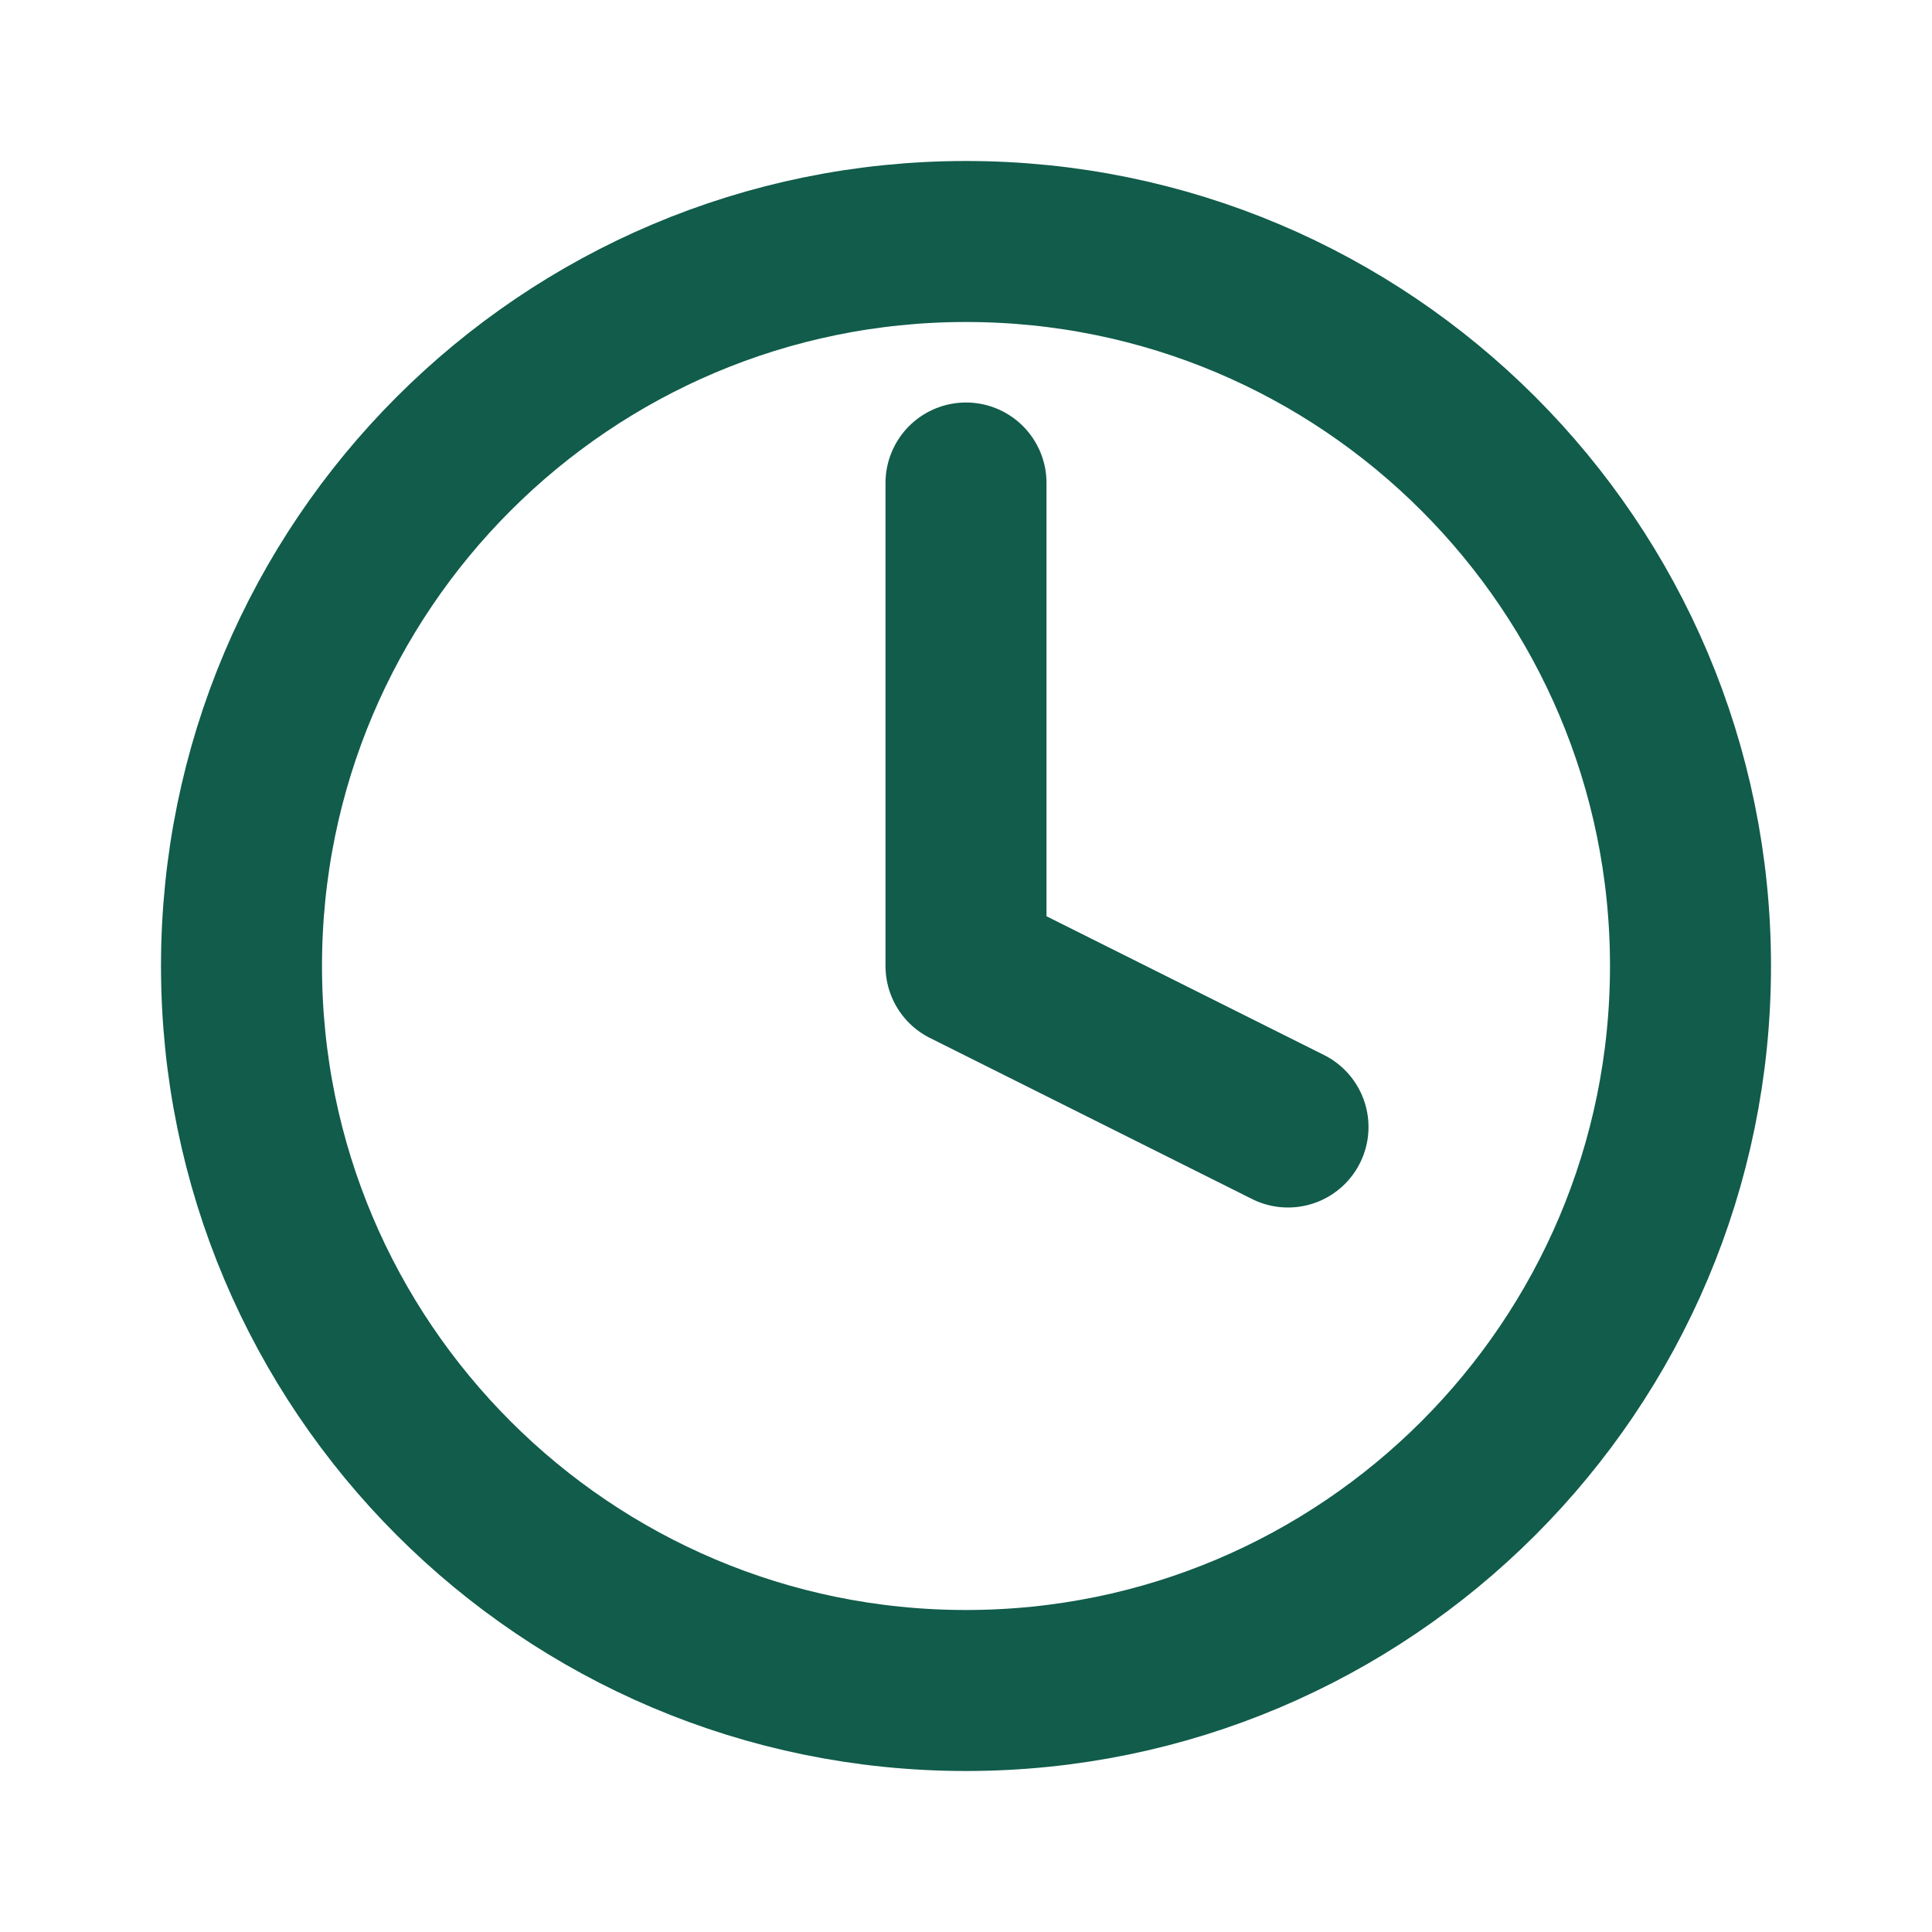
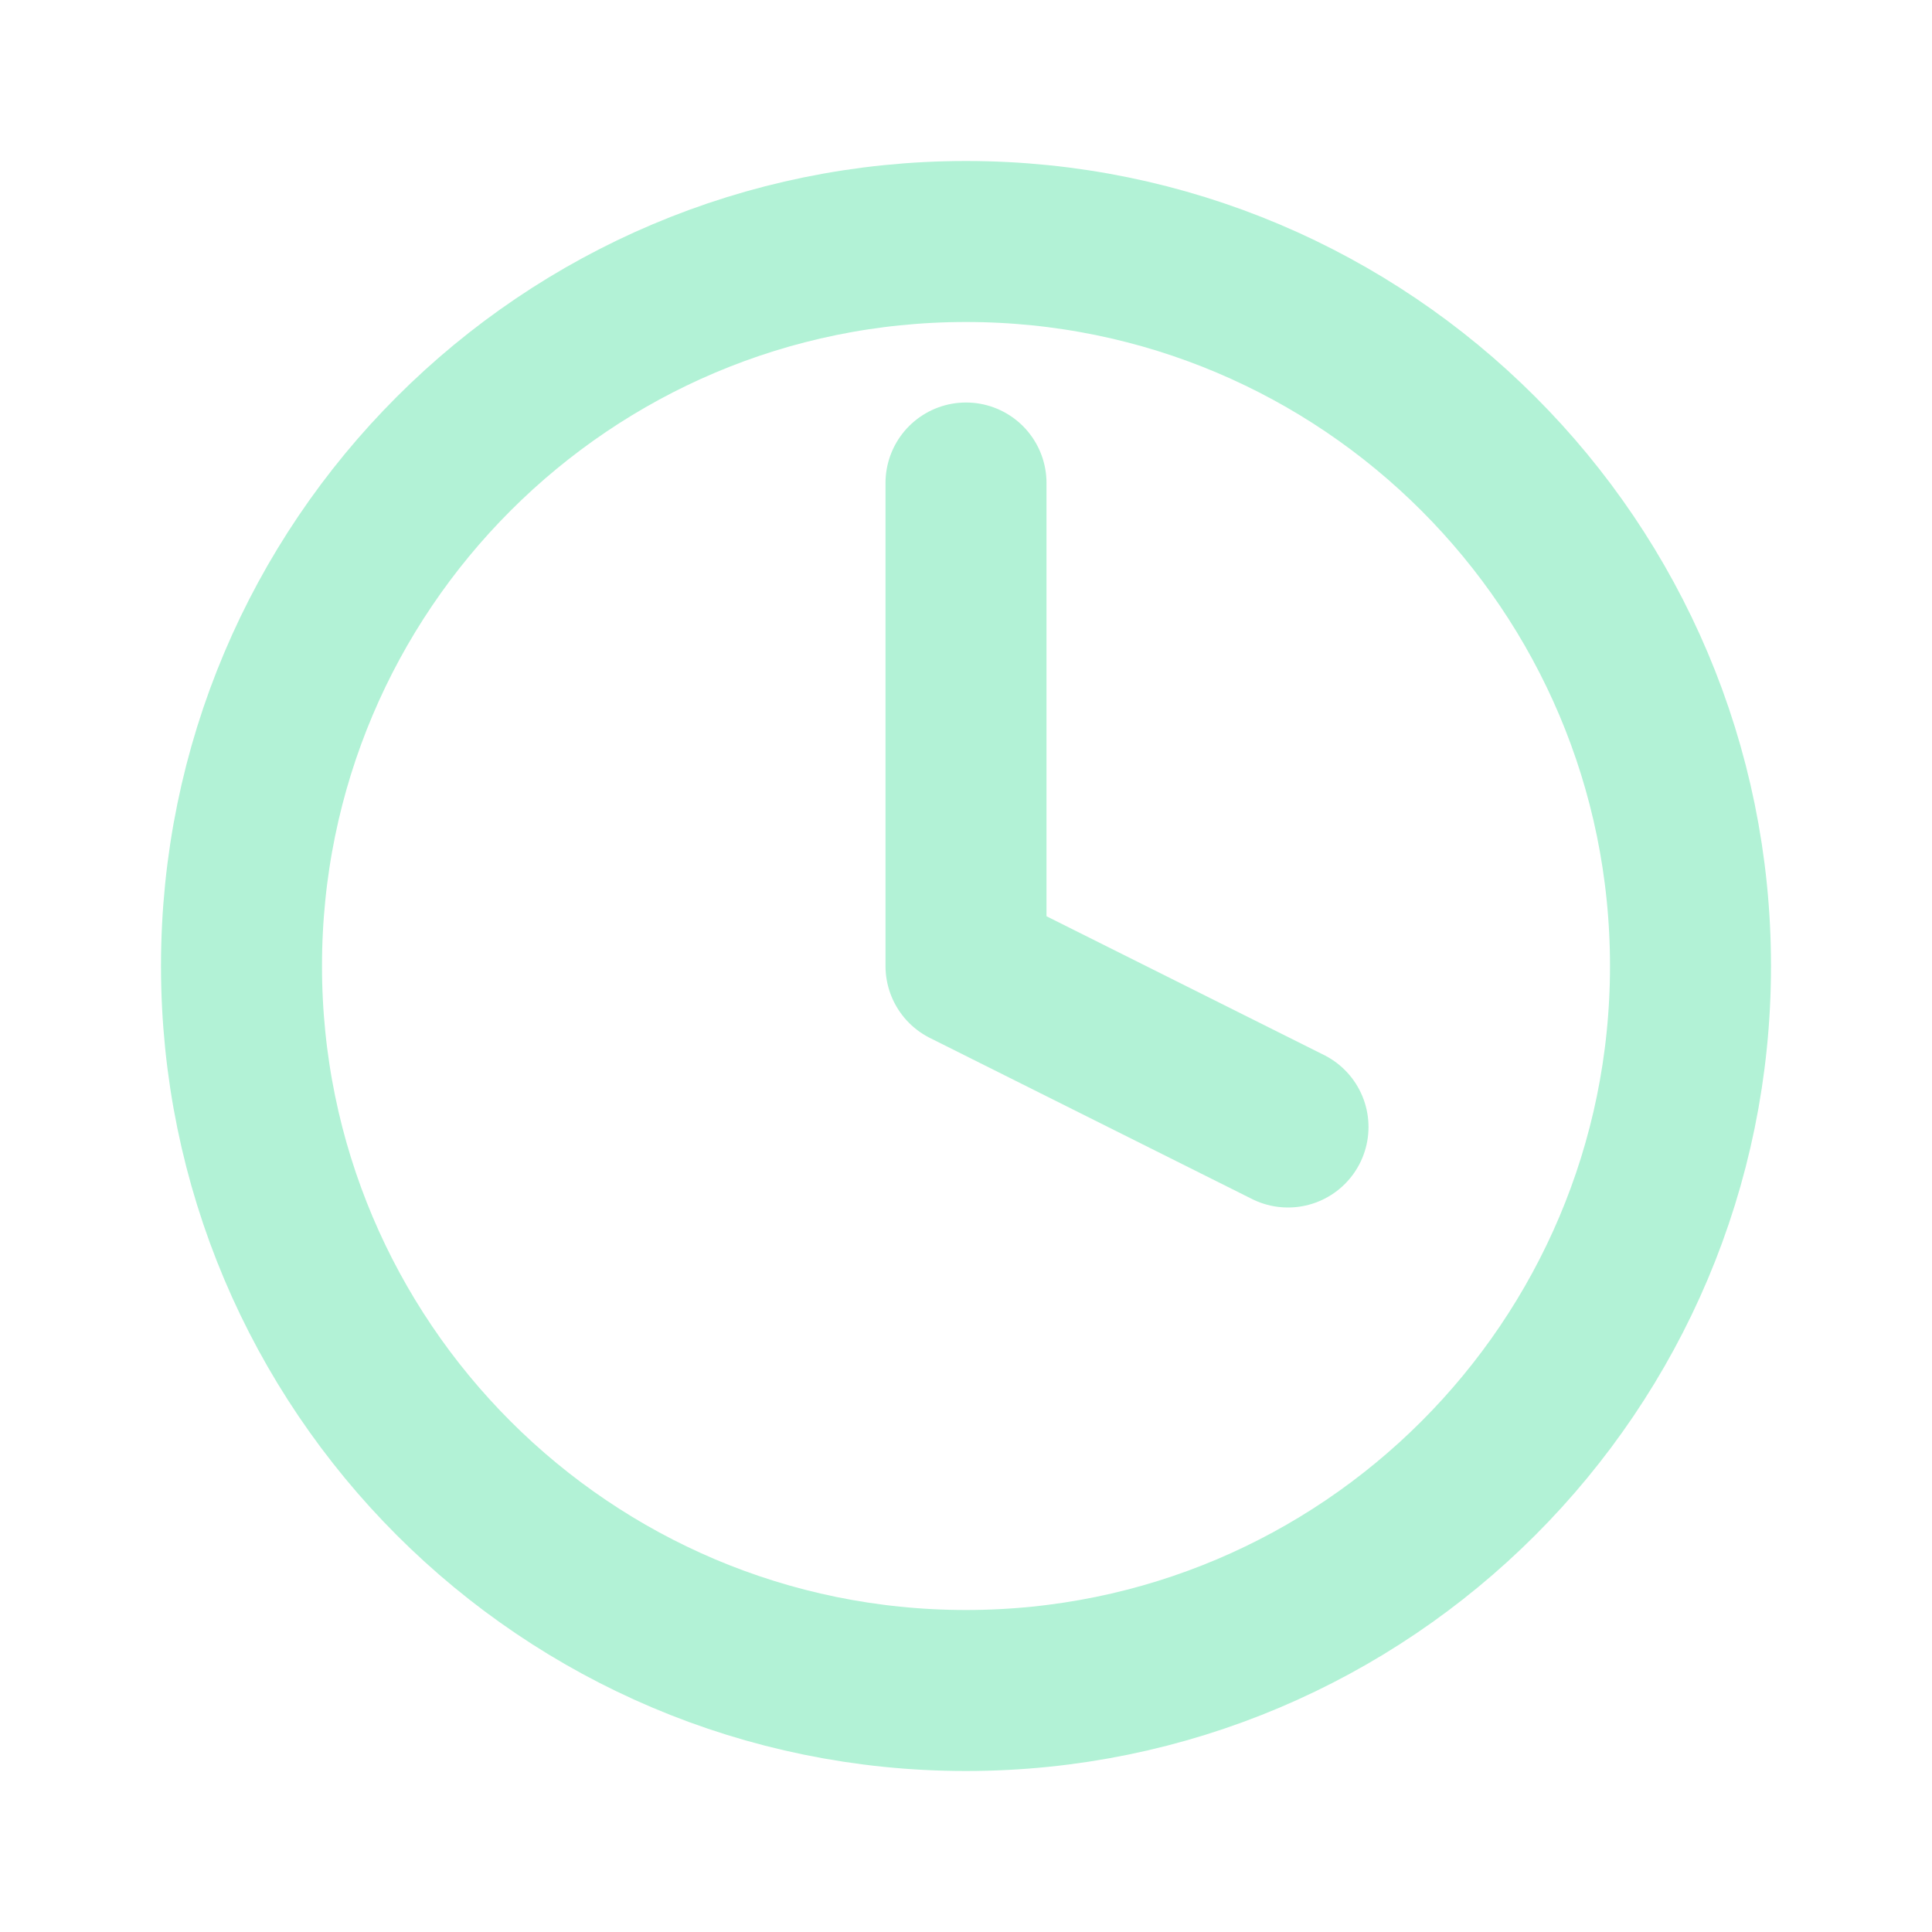
<svg xmlns="http://www.w3.org/2000/svg" width="24" height="24" viewBox="0 0 24 24" role="img" aria-labelledby="title">
-   <g fill="none" stroke="#115c4b" stroke-width="2" stroke-linecap="round" stroke-linejoin="round">
+   <g fill="none" stroke="#b2f2d6" stroke-width="2" stroke-linecap="round" stroke-linejoin="round">
    <circle cx="12" cy="12" r="9" />
    <path d="M12 6v6l4 2" />
  </g>
</svg>
